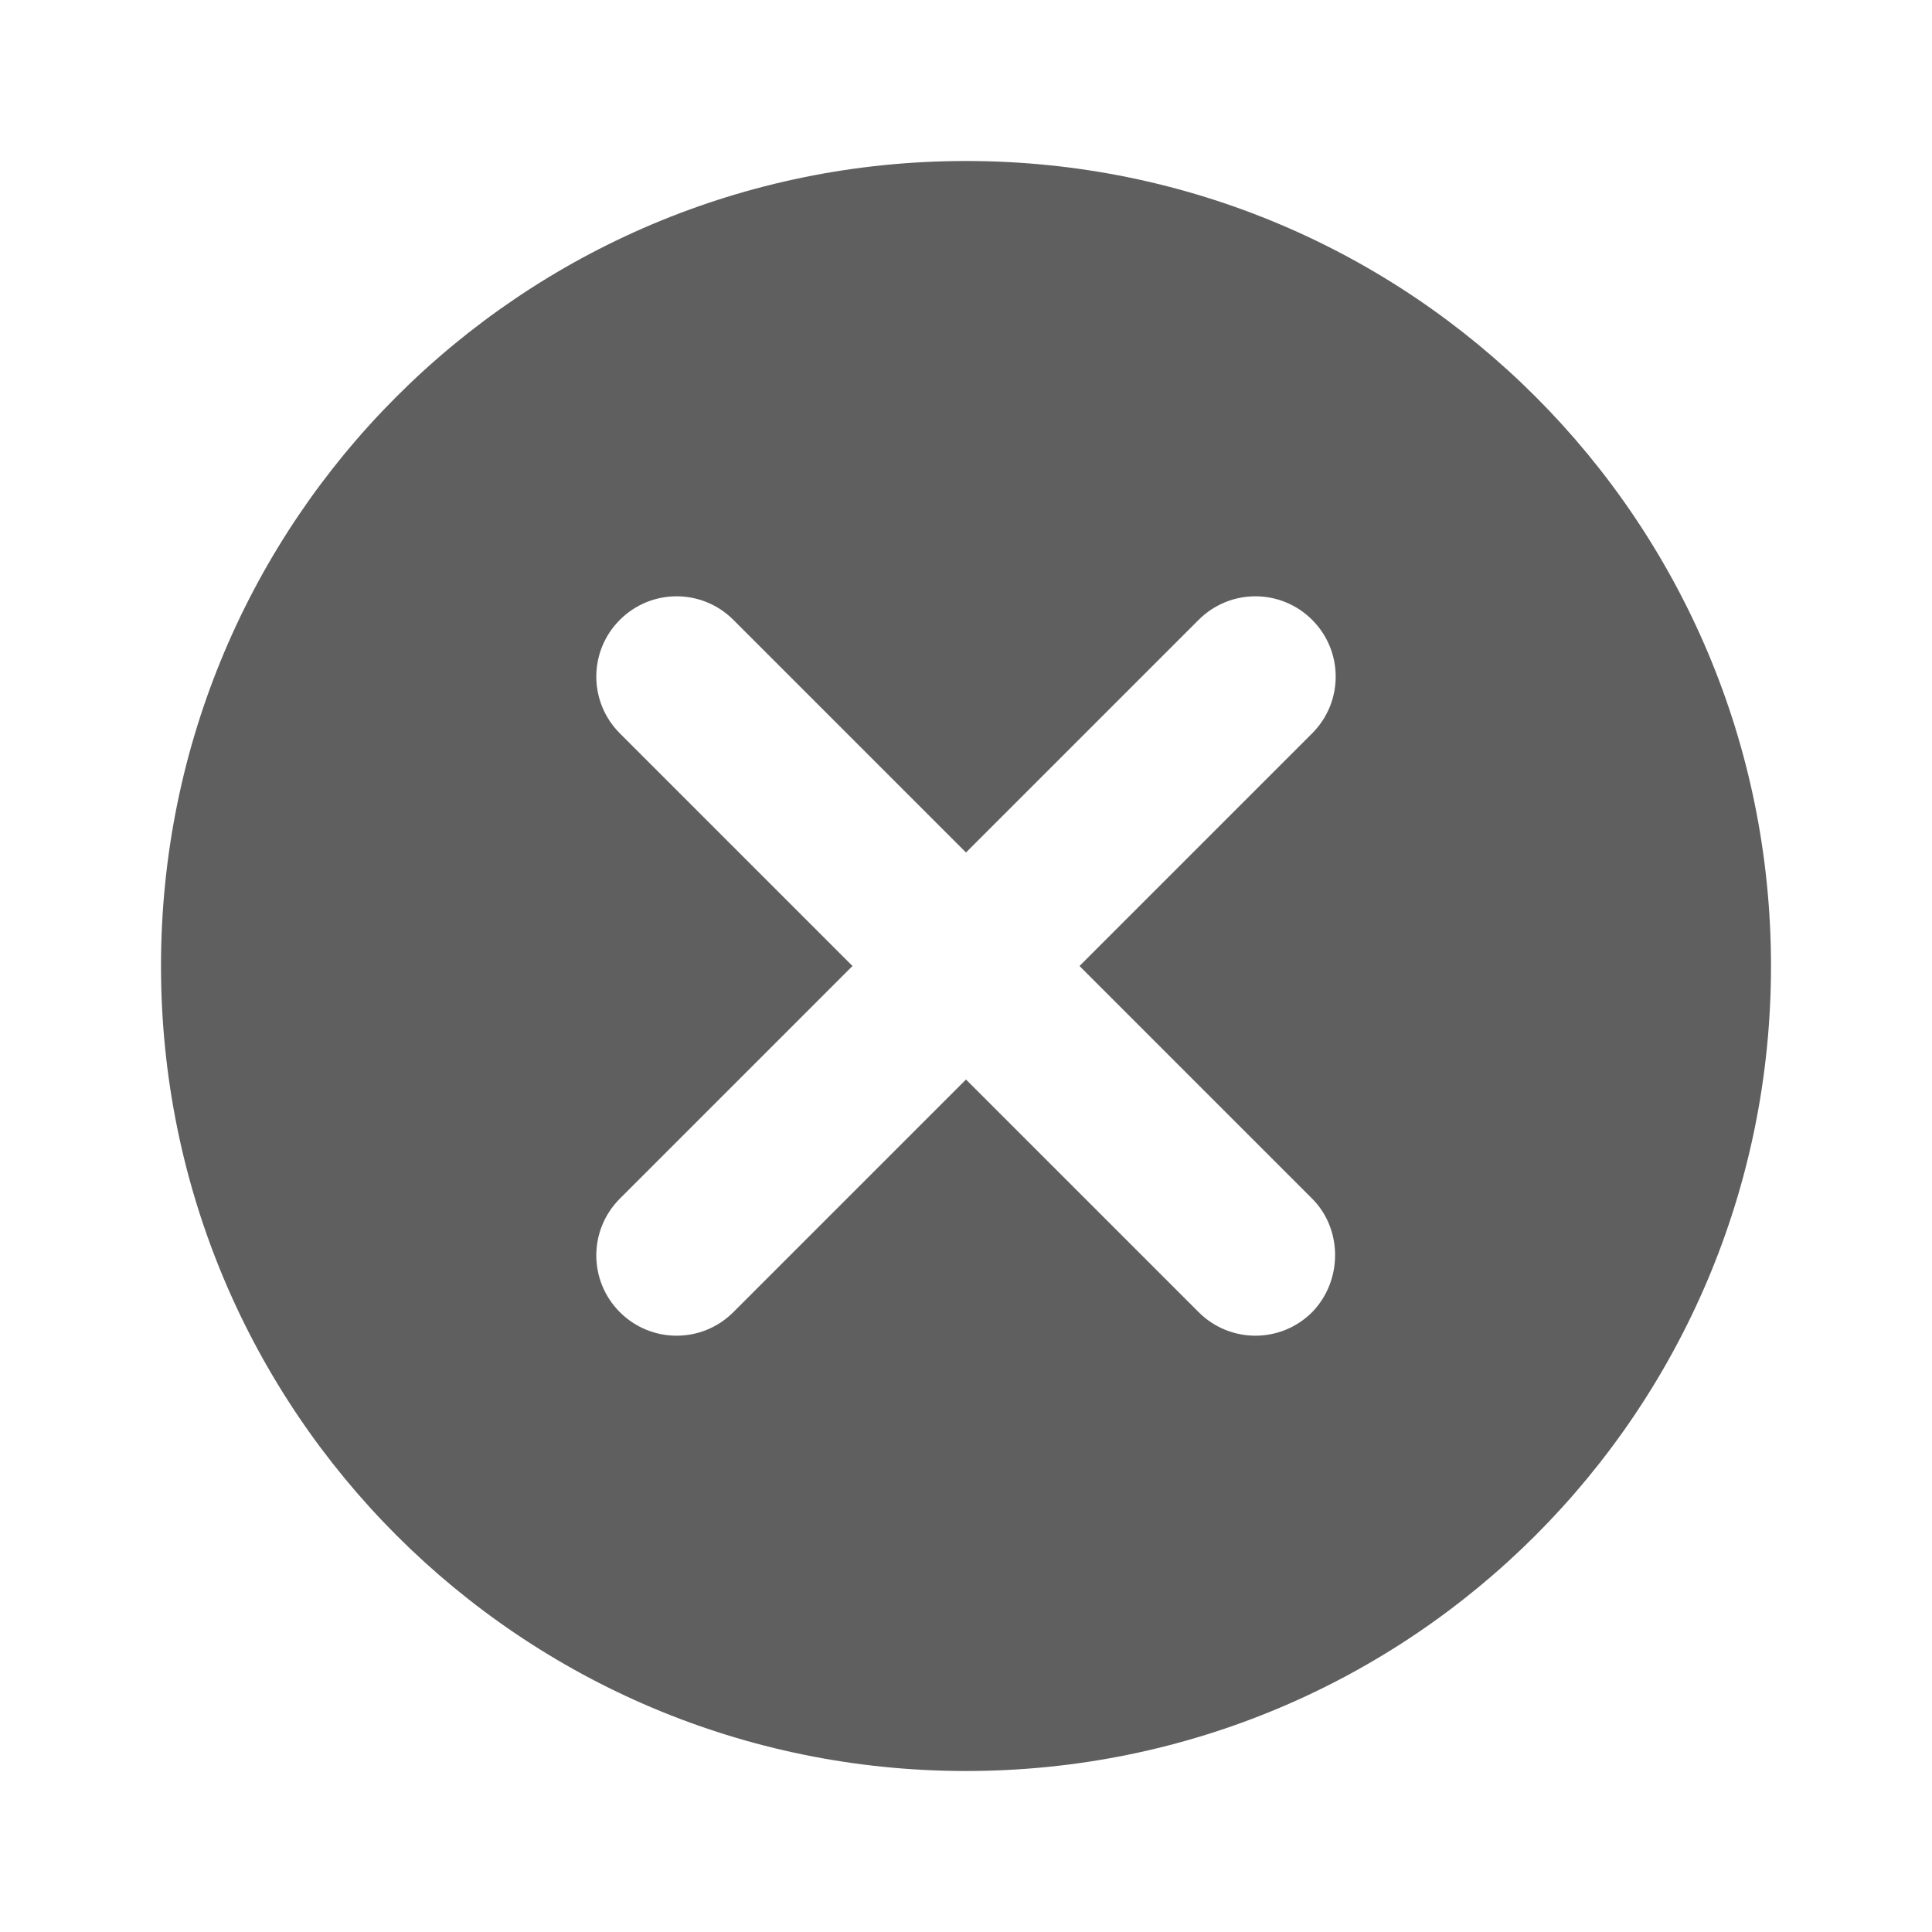
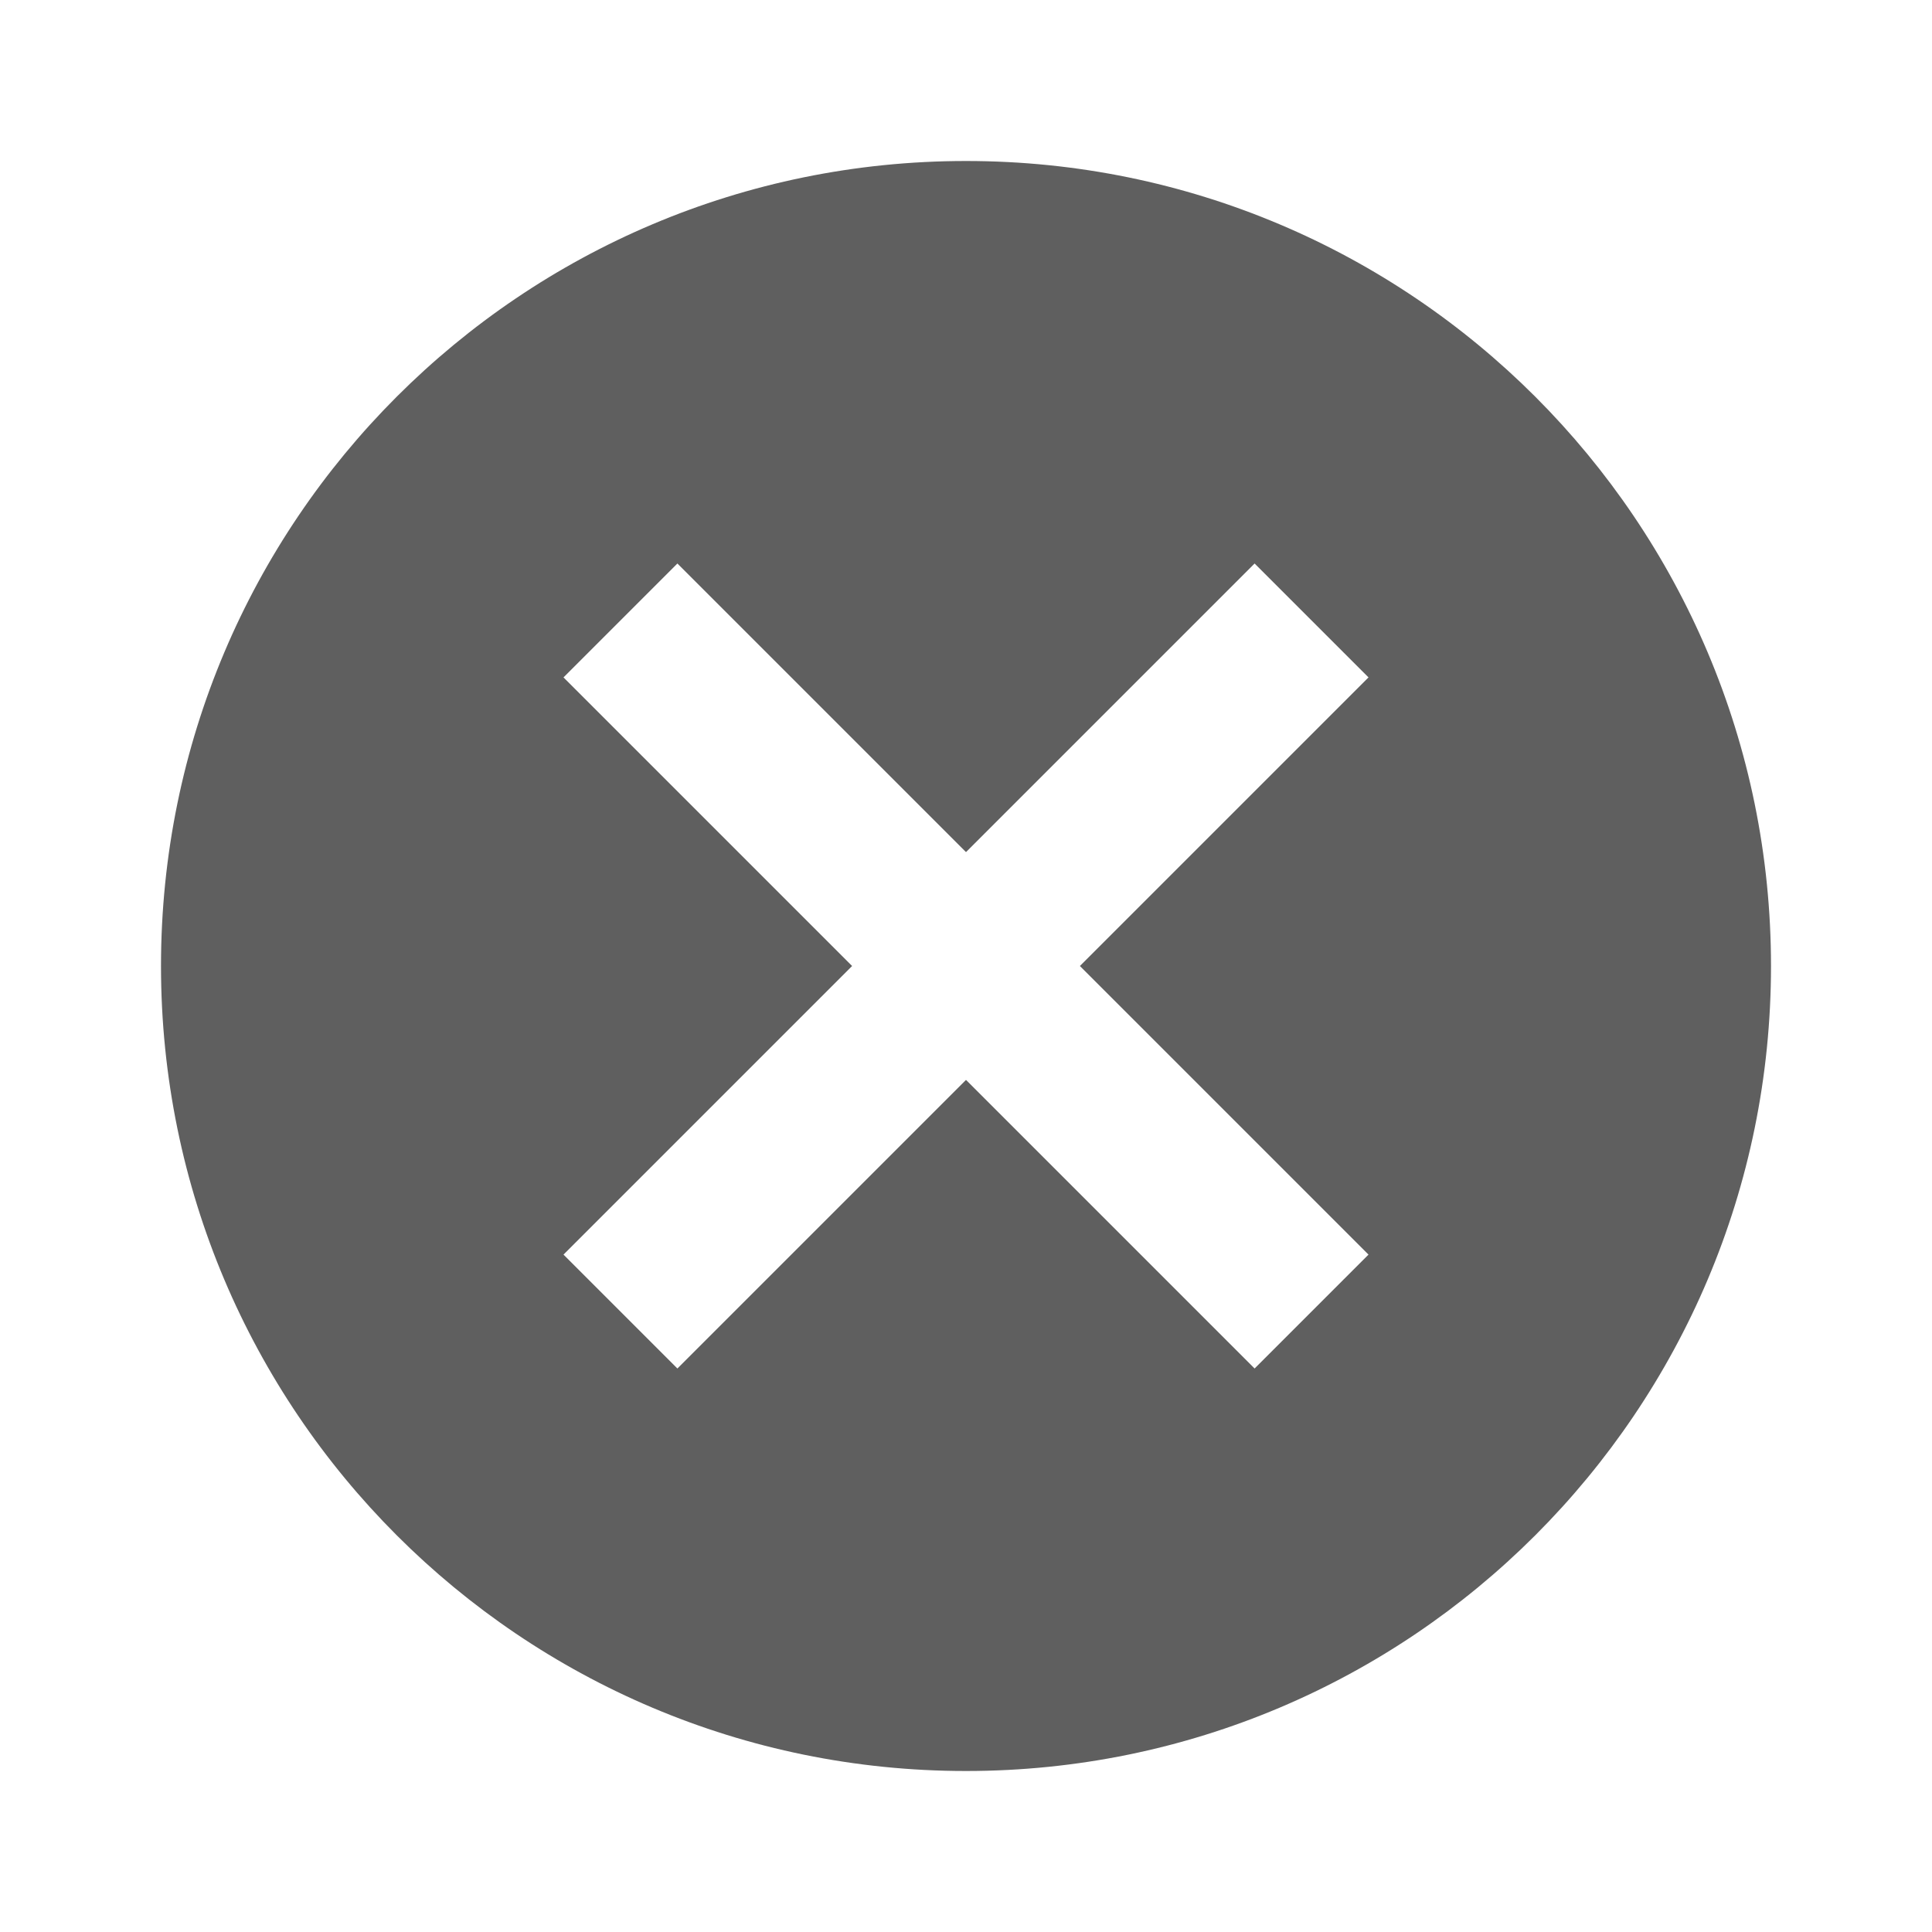
<svg xmlns="http://www.w3.org/2000/svg" width="48" height="48" viewBox="0 0 48 48" id="svg2" version="1.1">
  <defs id="defs8" />
-   <path d="M 24,4 C 12.94,4 4,12.94 4,24 4,35.06 12.94,44 24,44 35.06,44 44,35.06 44,24 44,12.94 35.06,4 24,4 Z m 8.6,28.6 c -0.78,0.78 -2.04,0.78 -2.82,0 L 24,26.82 18.22,32.6 c -0.78,0.78 -2.04,0.78 -2.82,0 -0.78,-0.78 -0.78,-2.04 0,-2.82 L 21.18,24 15.4,18.22 c -0.78,-0.78 -0.78,-2.04 0,-2.82 0.78,-0.78 2.04,-0.78 2.82,0 L 24,21.18 29.78,15.4 c 0.78,-0.78 2.04,-0.78 2.82,0 0.78,0.78 0.78,2.04 0,2.82 L 26.82,24 32.6,29.78 c 0.76,0.76 0.76,2.04 0,2.82 z" id="path8718" style="fill:#000000;fill-opacity:0.627;stroke-width:2" />
+   <path d="M24 4C12.95 4 4 12.95 4 24s8.95 20 20 20 20-8.95 20-20S35.05 4 24 4zm10 27.17L31.17 34 24 26.83 16.83 34 14 31.17 21.17 24 14 16.83 16.83 14 24 21.17 31.17 14 34 16.83 26.83 24 34 31.17z" id="path4" style="fill:#000000;fill-opacity:0.627" />
</svg>
